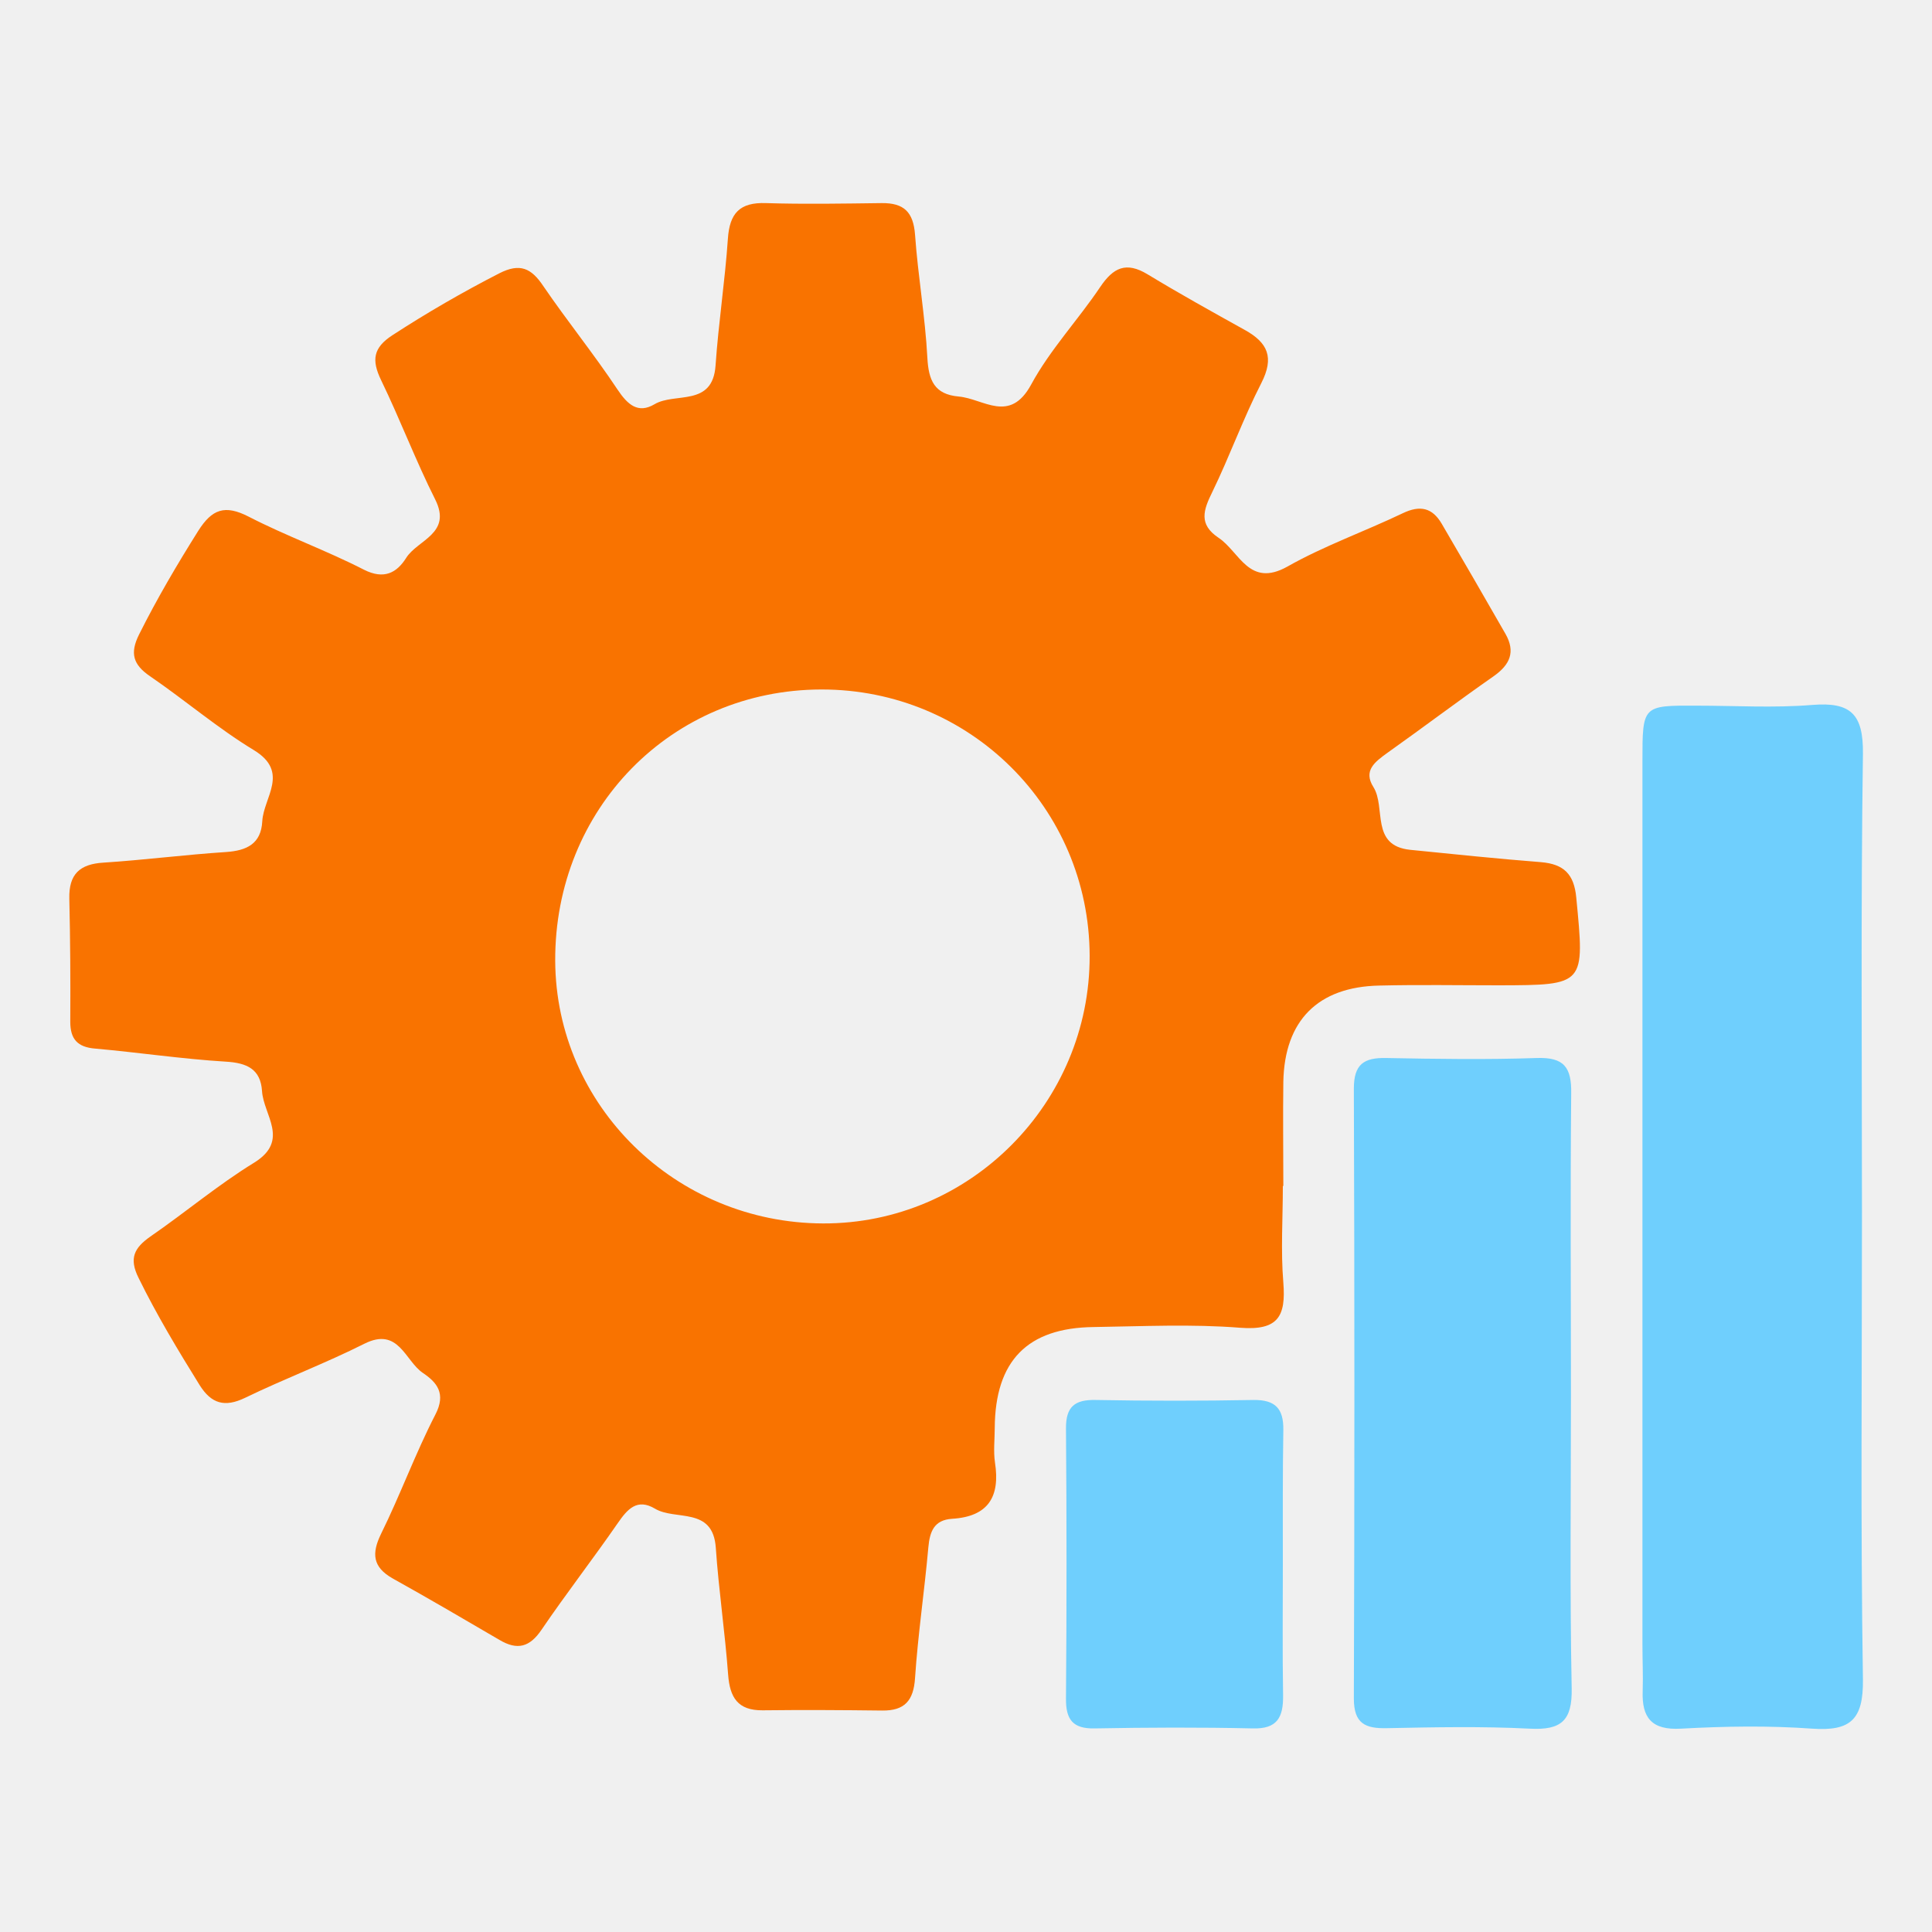
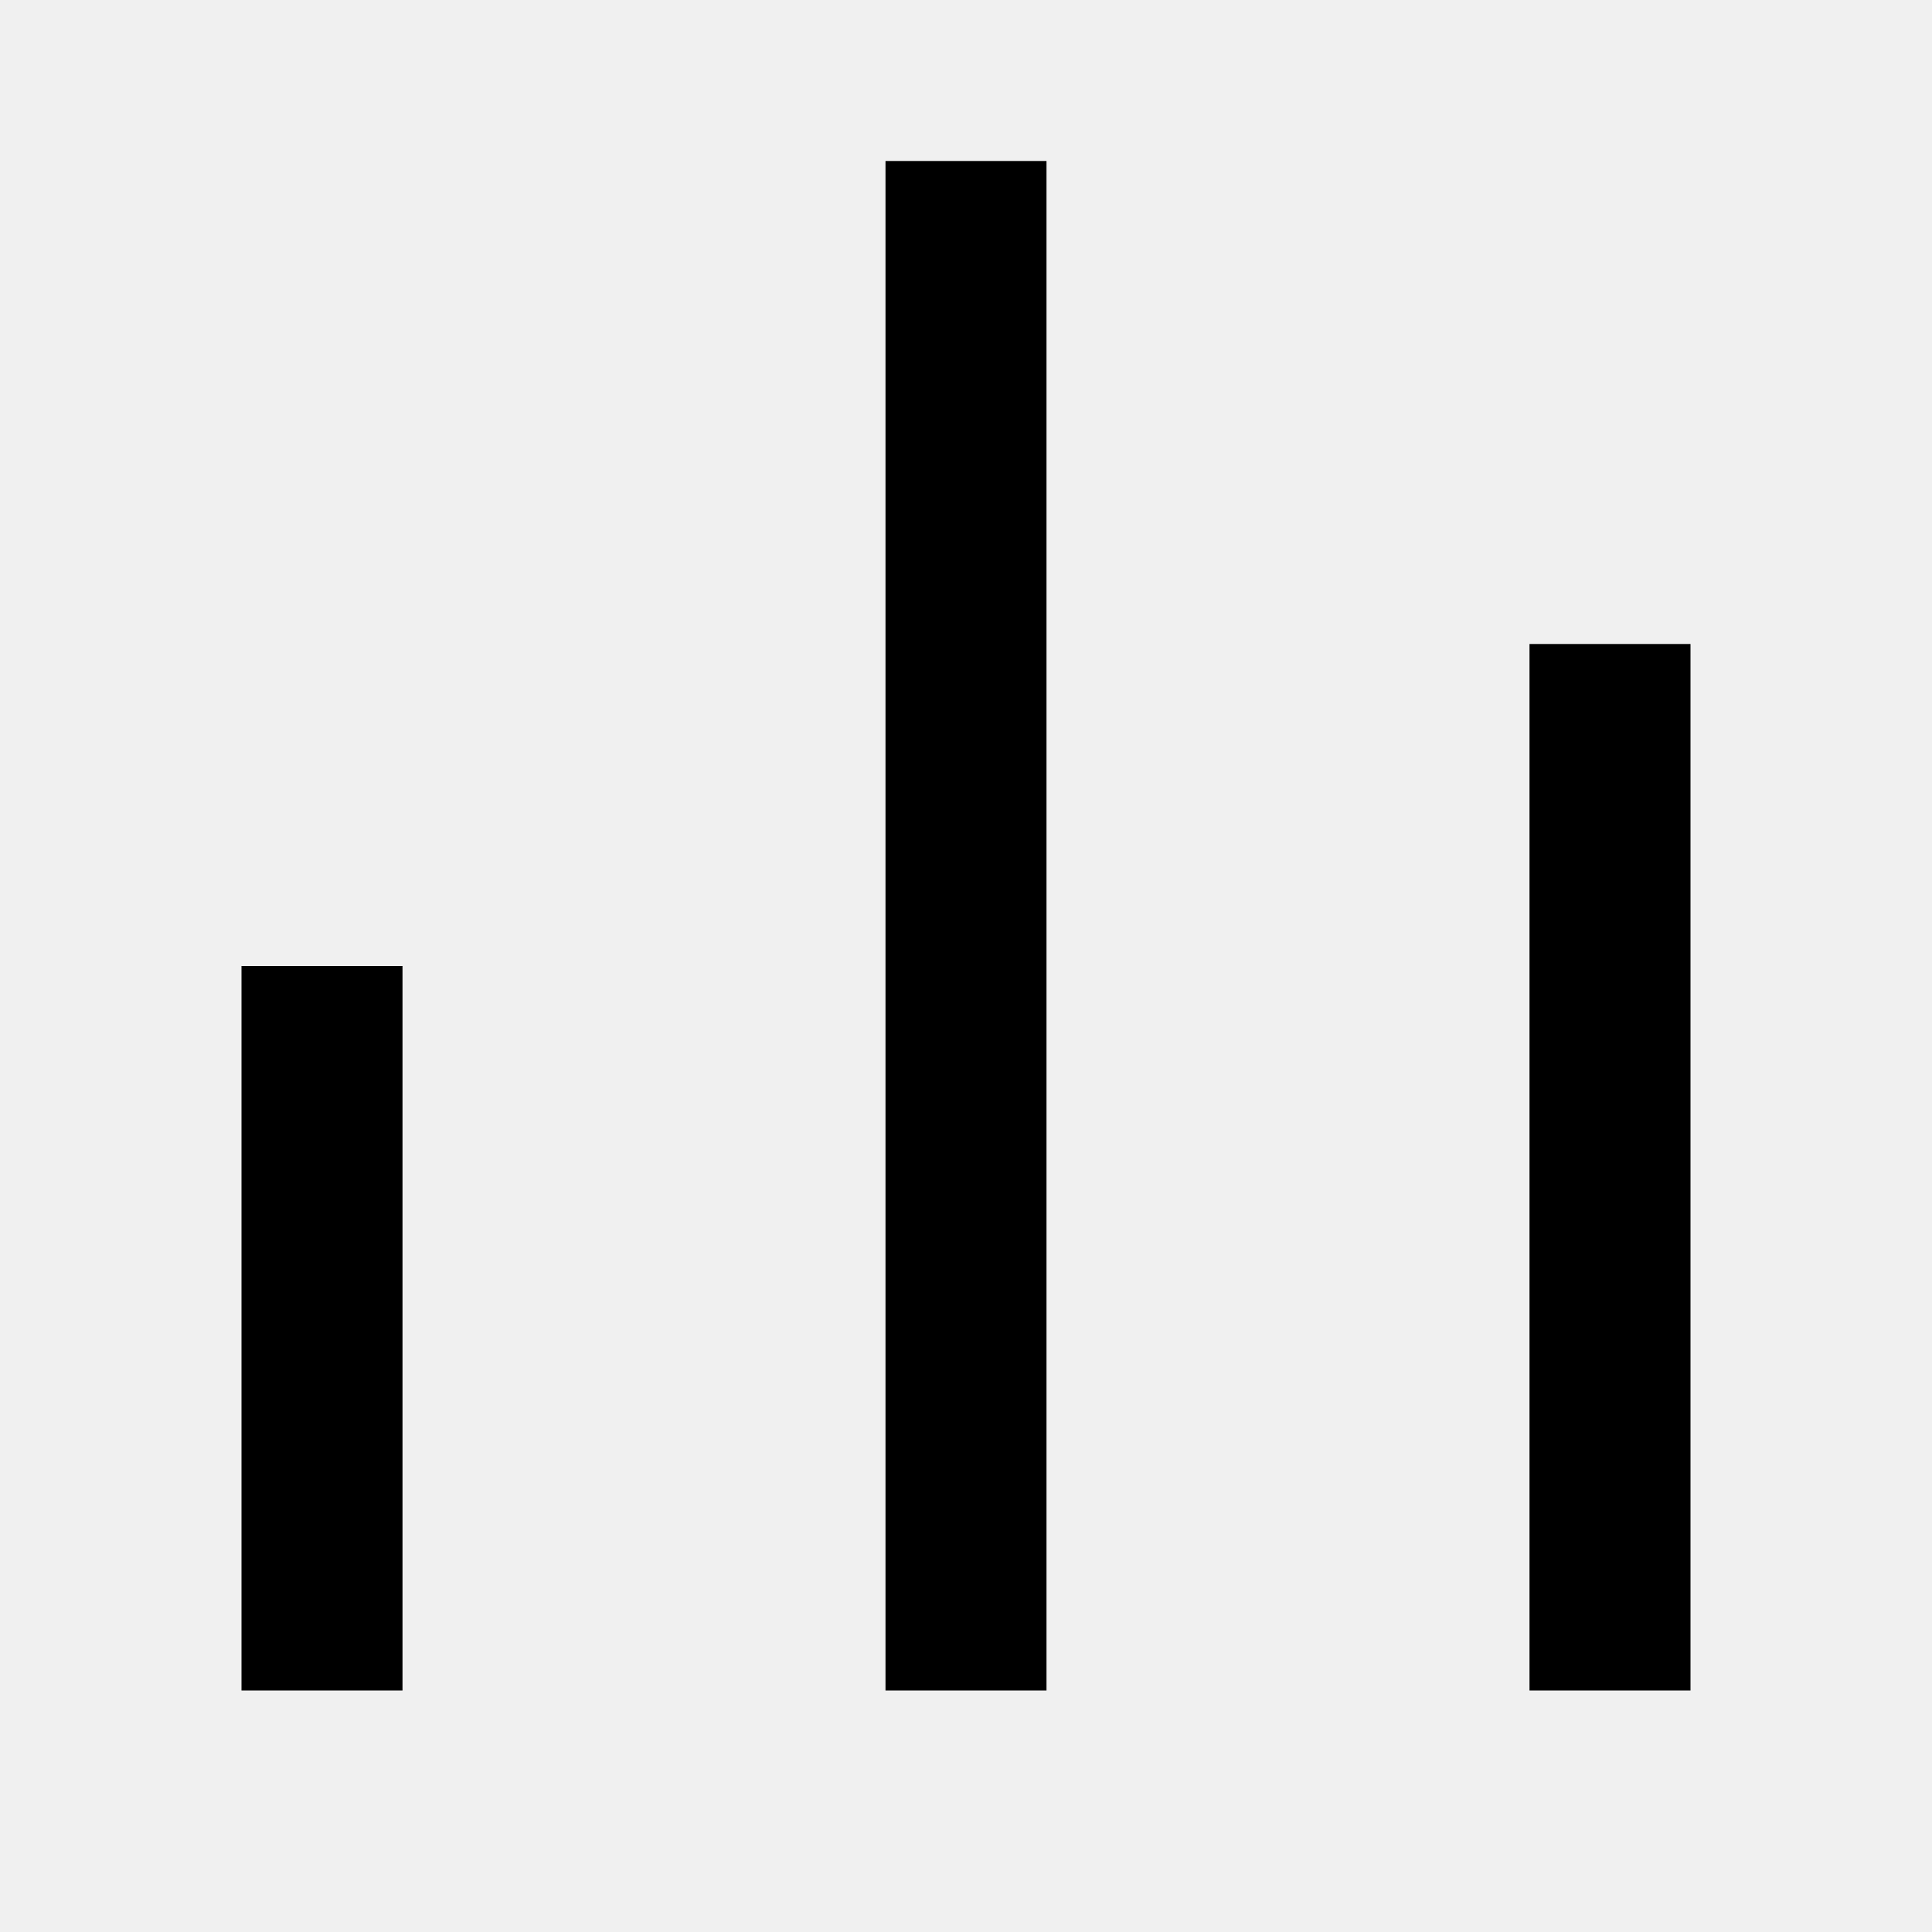
- <svg xmlns="http://www.w3.org/2000/svg" version="1.1" id="icon" x="0px" y="0px" viewBox="0 0 800 800" style="enable-background:new 0 0 800 800;" xml:space="preserve">
-   <style type="text/css">
- 	.st0{fill:#6FCFFD;}
- 	.st1{fill:#F97300;}
- </style>
-   <g>
-     <path class="st0" d="M771,503.8c0,63.9-0.6,127.8,0.4,191.7c0.2,16.6-5.2,21.4-21,20.3c-18-1.3-36.2-1-54.3,0   c-12.2,0.7-16.3-4.5-15.9-15.6c0.2-6.4-0.1-12.8-0.1-19.2c0-121.9,0-243.9,0-365.8c0-23.1,0-23.1,22.4-23c16,0,32,1,47.9-0.3   c16-1.3,21.2,3.8,21,20.3C770.5,376,771,439.9,771,503.8z" />
-     <path class="st0" d="M650.5,577.6c0,40.5-0.5,81,0.3,121.4c0.3,13.6-4.4,17.5-17.4,16.8c-19.7-1-39.4-0.6-59.1-0.2   c-9,0.2-13.7-1.9-13.7-12.3c0.3-84.2,0.3-168.3,0-252.5c0-10.1,4.1-12.9,13.4-12.7c20.8,0.4,41.6,0.7,62.3,0   c11.4-0.4,14.5,3.9,14.3,14.8C650.2,494.5,650.5,536.1,650.5,577.6z" />
-     <path class="st0" d="M531.2,647.8c0,18.1-0.2,36.2,0.1,54.3c0.1,9-2.4,13.9-12.6,13.6c-21.8-0.5-43.6-0.4-65.4,0   c-9.1,0.2-12-3.7-11.9-12.4c0.3-37.2,0.3-74.5,0-111.7c-0.1-9.1,3.6-12.1,12.3-11.9c21.8,0.4,43.6,0.4,65.4,0   c9-0.1,12.4,3.6,12.3,12.3C531.1,610.5,531.2,629.1,531.2,647.8z" />
-     <path class="st1" d="M652.7,371.7c-0.9-9.8-5.2-13.9-14.6-14.7c-18-1.4-36.1-3.3-54.1-5.1c-16.7-1.7-10-17.5-15.3-26   c-4.3-6.8,0.6-10.4,5.7-14.1c14.8-10.5,29.2-21.4,44.1-31.8c6.8-4.8,9.1-10.1,4.9-17.5c-8.7-15.2-17.5-30.4-26.4-45.6   c-3.9-6.7-9-7.8-16.1-4.4c-15.9,7.6-32.6,13.5-47.8,22.1c-15.9,8.9-19.8-6.1-28.5-11.9c-8.4-5.6-6.3-11.5-2.6-19   c7.2-14.8,12.8-30.5,20.3-45.1c5.4-10.6,2.7-16.7-6.9-22c-13.5-7.5-27-15-40.2-23c-8.9-5.4-14.2-2.8-19.6,5.2   c-9.2,13.7-20.8,26-28.6,40.4c-8.9,16.4-19.7,5.9-30,5c-10.1-0.9-12.5-6.7-13-16.1c-0.9-17-3.9-33.9-5.1-50.9   c-0.7-9.4-4.6-13.2-13.8-13.1c-16,0.2-32,0.5-47.9,0c-10.9-0.4-15.1,4.2-15.8,14.8c-1.2,17.5-3.9,34.9-5.1,52.4   c-1.2,17.4-16.8,11-25.3,16.1c-6.8,4-11.1,0.2-15.3-6.1c-9.7-14.6-20.8-28.3-30.7-42.8c-5-7.5-9.7-9.7-18.3-5.3   c-15.2,7.8-29.9,16.3-44.2,25.6c-8,5.2-8.7,10.3-4.7,18.6c7.9,16.3,14.3,33.3,22.4,49.4c7.1,14.2-7.3,16.7-12,24.2   c-3.9,6.2-9.2,9.1-17.5,4.9c-15.6-8-32.3-14-47.8-22c-9.8-5-15.1-3.1-20.8,5.9c-8.8,14-17.1,28.1-24.5,42.9   c-3.9,7.8-2.5,12.5,4.5,17.3c14.5,9.9,28,21.5,43,30.6c15,9.1,4,19.6,3.5,29.5c-0.5,9.3-6.4,12.1-14.9,12.7   c-17,1.1-33.9,3.3-50.9,4.4c-9.8,0.6-14.3,4.8-14.1,14.8c0.4,17,0.5,34.1,0.4,51.1c0,7.2,3,10.5,10.3,11.1c18,1.6,36,4.3,54,5.4   c8.9,0.5,14.5,3.1,15.1,12.2c0.6,9.9,11.6,20.4-3.2,29.6C90.3,490.6,76.8,502,62.3,512c-6.7,4.7-9,9-4.9,17.2   c7.5,15.3,16.3,29.9,25.3,44.4c4.8,7.6,10.3,9.3,18.8,5.2c16.3-7.9,33.3-14.3,49.4-22.4c14.2-7.1,16.8,7.1,24.2,12.1   c5.8,3.9,9.7,8.5,5.2,17.2c-8.3,16.1-14.5,33.2-22.5,49.4c-4,8.2-3.5,13.8,4.8,18.5c14.9,8.3,29.6,16.9,44.3,25.5   c7.3,4.3,12.4,3,17.3-4.2c10.2-15,21.3-29.3,31.6-44.2c4-5.8,8-10.4,15.4-6c8.5,5.1,24-1,25.2,16.2c1.2,17.5,3.8,34.9,5.1,52.5   c0.7,9.5,4,14.9,14.3,14.8c16.5-0.2,33-0.1,49.5,0.1c9.2,0.1,13-4,13.6-13.5c1.2-18,3.9-36,5.5-54c0.6-6.7,2.4-11.4,9.8-11.9   c15-0.9,20-9.1,17.8-23.3c-0.7-4.7-0.1-9.6-0.1-14.4c0.2-27.7,13.5-41.4,41-41.7c20.3-0.3,40.6-1.3,60.7,0.3   c15.7,1.2,18.9-4.8,17.8-18.7c-1.1-13.2-0.2-26.6-0.2-40c0.1,0,0.1,0,0.2,0c0-14.4-0.2-28.8,0-43.2c0.5-25.3,14.3-39.3,39.8-39.8   c16.5-0.4,33-0.1,49.6-0.1C656.5,407.9,656.2,407.9,652.7,371.7z M340.8,506.6c-61-0.2-110.6-48.8-110.9-108.7   c-0.3-62.9,48.1-112.3,110.2-112.4c61.4-0.1,110.9,49,111.1,110.2C451.4,456.7,401.6,506.8,340.8,506.6z" />
+ <svg xmlns="http://www.w3.org/2000/svg" width="24" height="24" viewBox="0 0 24 24" fill="none">
+   <g clip-path="url(#clip0_96_559)">
+     <path d="M3 12H5V21H3V12ZM19 8H21V21H19V8ZM11 2H13V21H11V2Z" fill="black" />
  </g>
+   <defs>
+     <clipPath id="clip0_96_559">
+       <rect width="24" height="24" fill="white" />
+     </clipPath>
+   </defs>
</svg>
